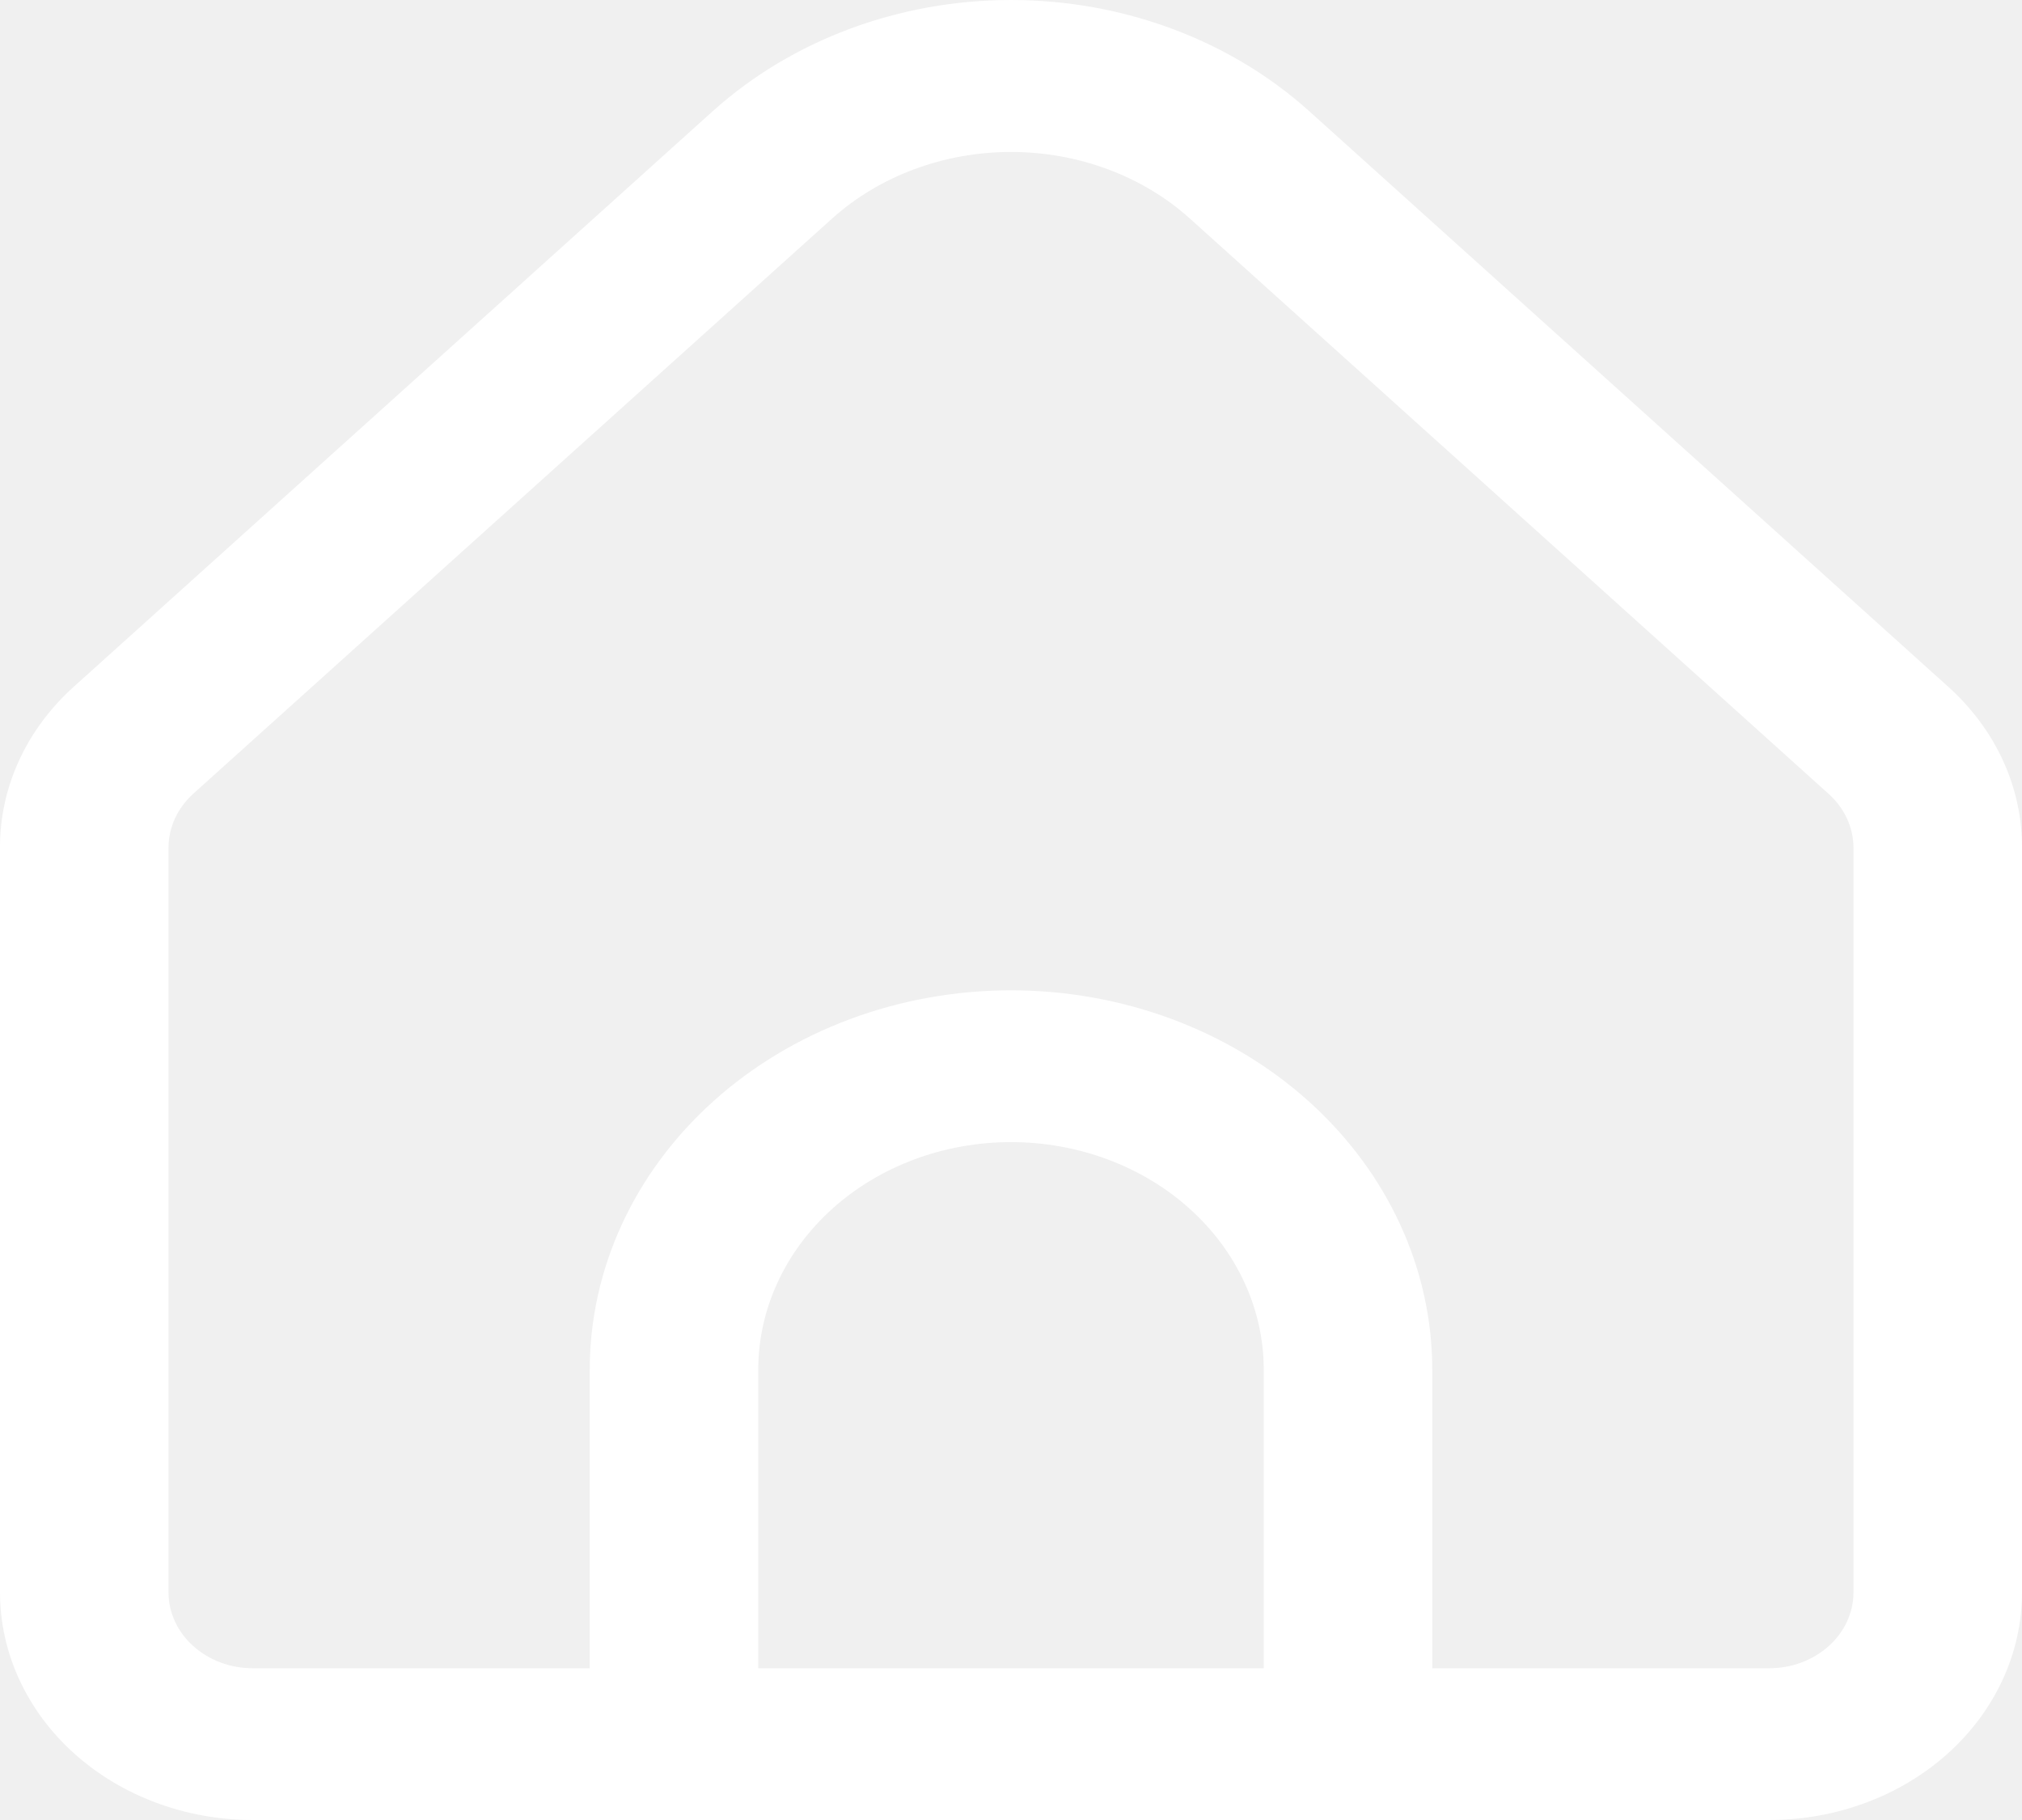
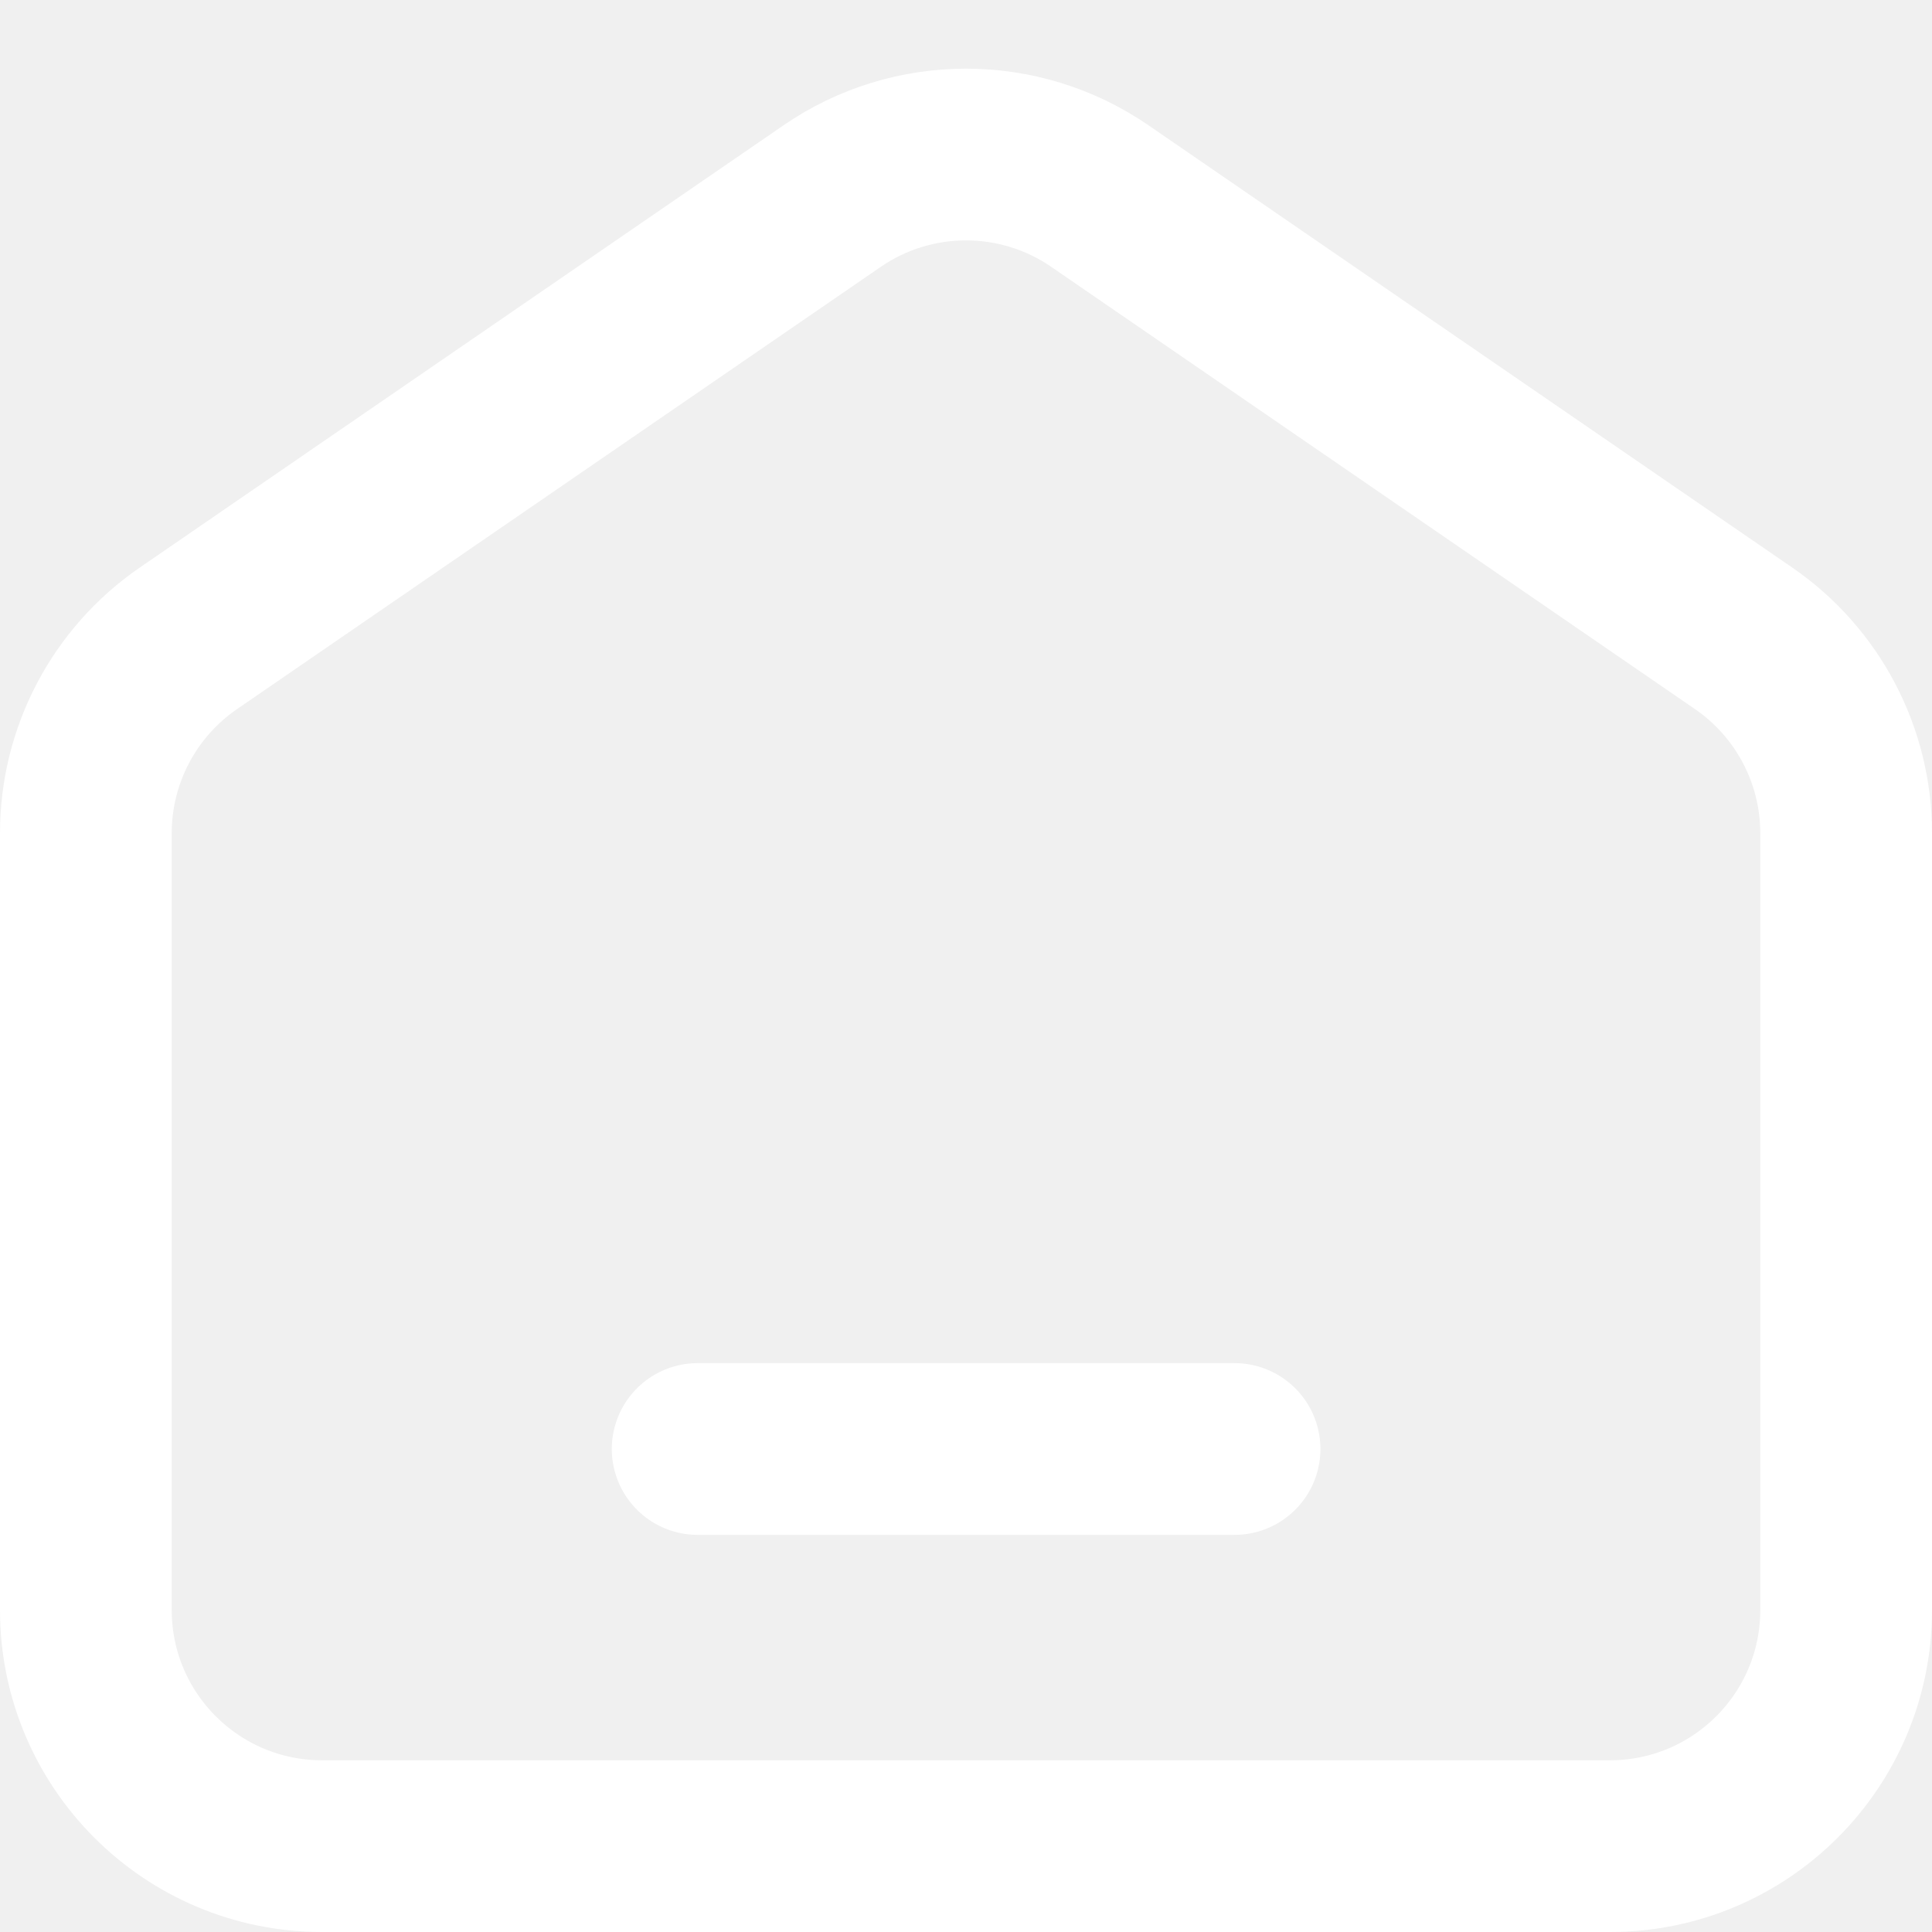
- <svg xmlns="http://www.w3.org/2000/svg" width="50" height="45" viewBox="0 0 50 45" fill="none">
-   <path d="M48.169 16.974L32.367 2.742C30.411 0.986 27.762 0 25 0C22.238 0 19.589 0.986 17.633 2.742L1.831 16.974C1.249 17.496 0.787 18.116 0.473 18.799C0.158 19.482 -0.002 20.214 2.51656e-05 20.954V39.372C2.51656e-05 40.864 0.659 42.296 1.831 43.352C3.003 44.407 4.592 45 6.25 45H43.75C45.408 45 46.997 44.407 48.169 43.352C49.342 42.296 50 40.864 50 39.372V20.954C50.002 20.214 49.842 19.482 49.527 18.799C49.213 18.116 48.751 17.496 48.169 16.974ZM31.25 41.248H18.75V33.867C18.75 32.374 19.409 30.943 20.581 29.887C21.753 28.832 23.342 28.239 25 28.239C26.658 28.239 28.247 28.832 29.419 29.887C30.591 30.943 31.25 32.374 31.25 33.867V41.248ZM45.833 39.372C45.833 39.869 45.614 40.346 45.223 40.698C44.832 41.05 44.303 41.248 43.75 41.248H35.417V33.867C35.417 31.379 34.319 28.993 32.366 27.234C30.412 25.475 27.763 24.486 25 24.486C22.237 24.486 19.588 25.475 17.634 27.234C15.681 28.993 14.583 31.379 14.583 33.867V41.248H6.25C5.697 41.248 5.168 41.05 4.777 40.698C4.386 40.346 4.167 39.869 4.167 39.372V20.954C4.169 20.456 4.388 19.98 4.777 19.627L20.579 5.401C21.753 4.348 23.343 3.757 25 3.757C26.657 3.757 28.247 4.348 29.421 5.401L45.223 19.633C45.611 19.984 45.83 20.459 45.833 20.954V39.372Z" fill="white" />
+ <svg xmlns="http://www.w3.org/2000/svg" width="18" height="18" viewBox="0 0 18 18" fill="none">
+   <path d="M6.5 13.5H11.502" stroke="white" stroke-width="1.6" stroke-linecap="round" />
+   <path d="M7.754 1.826C8.504 1.311 9.496 1.311 10.246 1.826L16.246 5.948C16.843 6.359 17.2 7.037 17.2 7.762V15C17.2 16.215 16.215 17.2 15 17.2H3C1.785 17.2 0.8 16.215 0.8 15V7.762C0.8 7.037 1.157 6.359 1.754 5.948L7.754 1.826Z" stroke="white" stroke-width="1.6" stroke-linecap="round" />
</svg>
